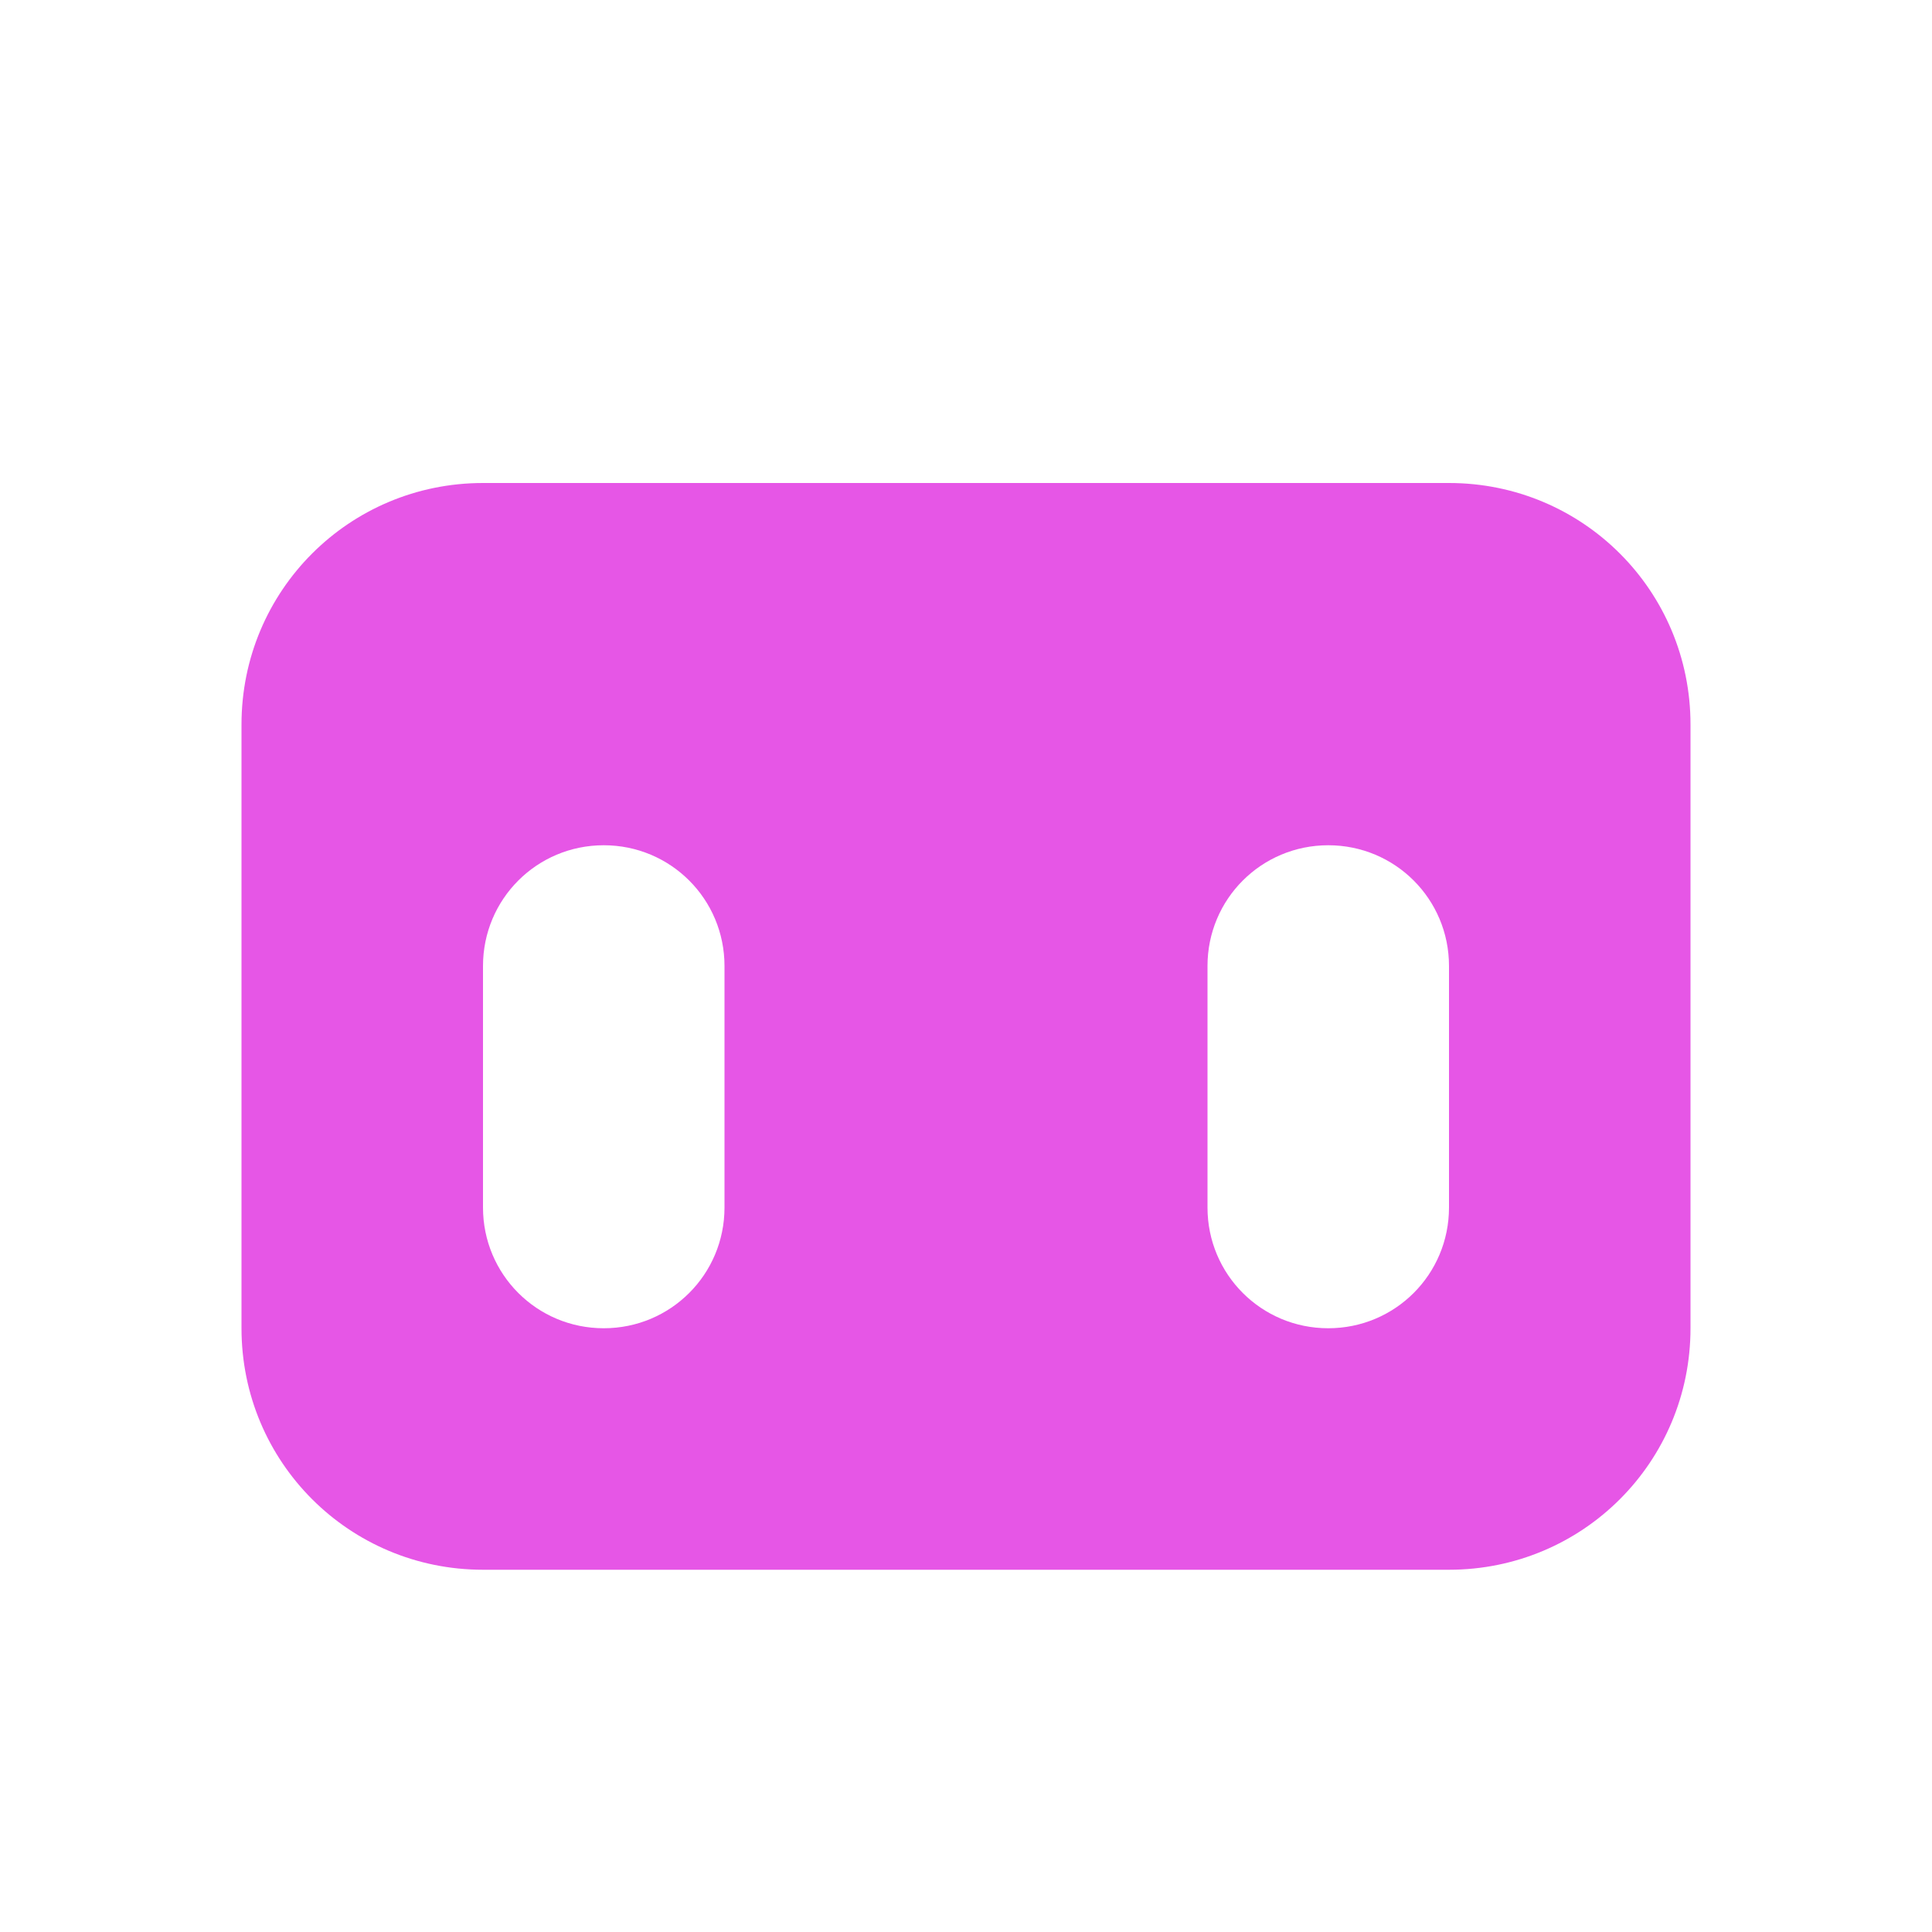
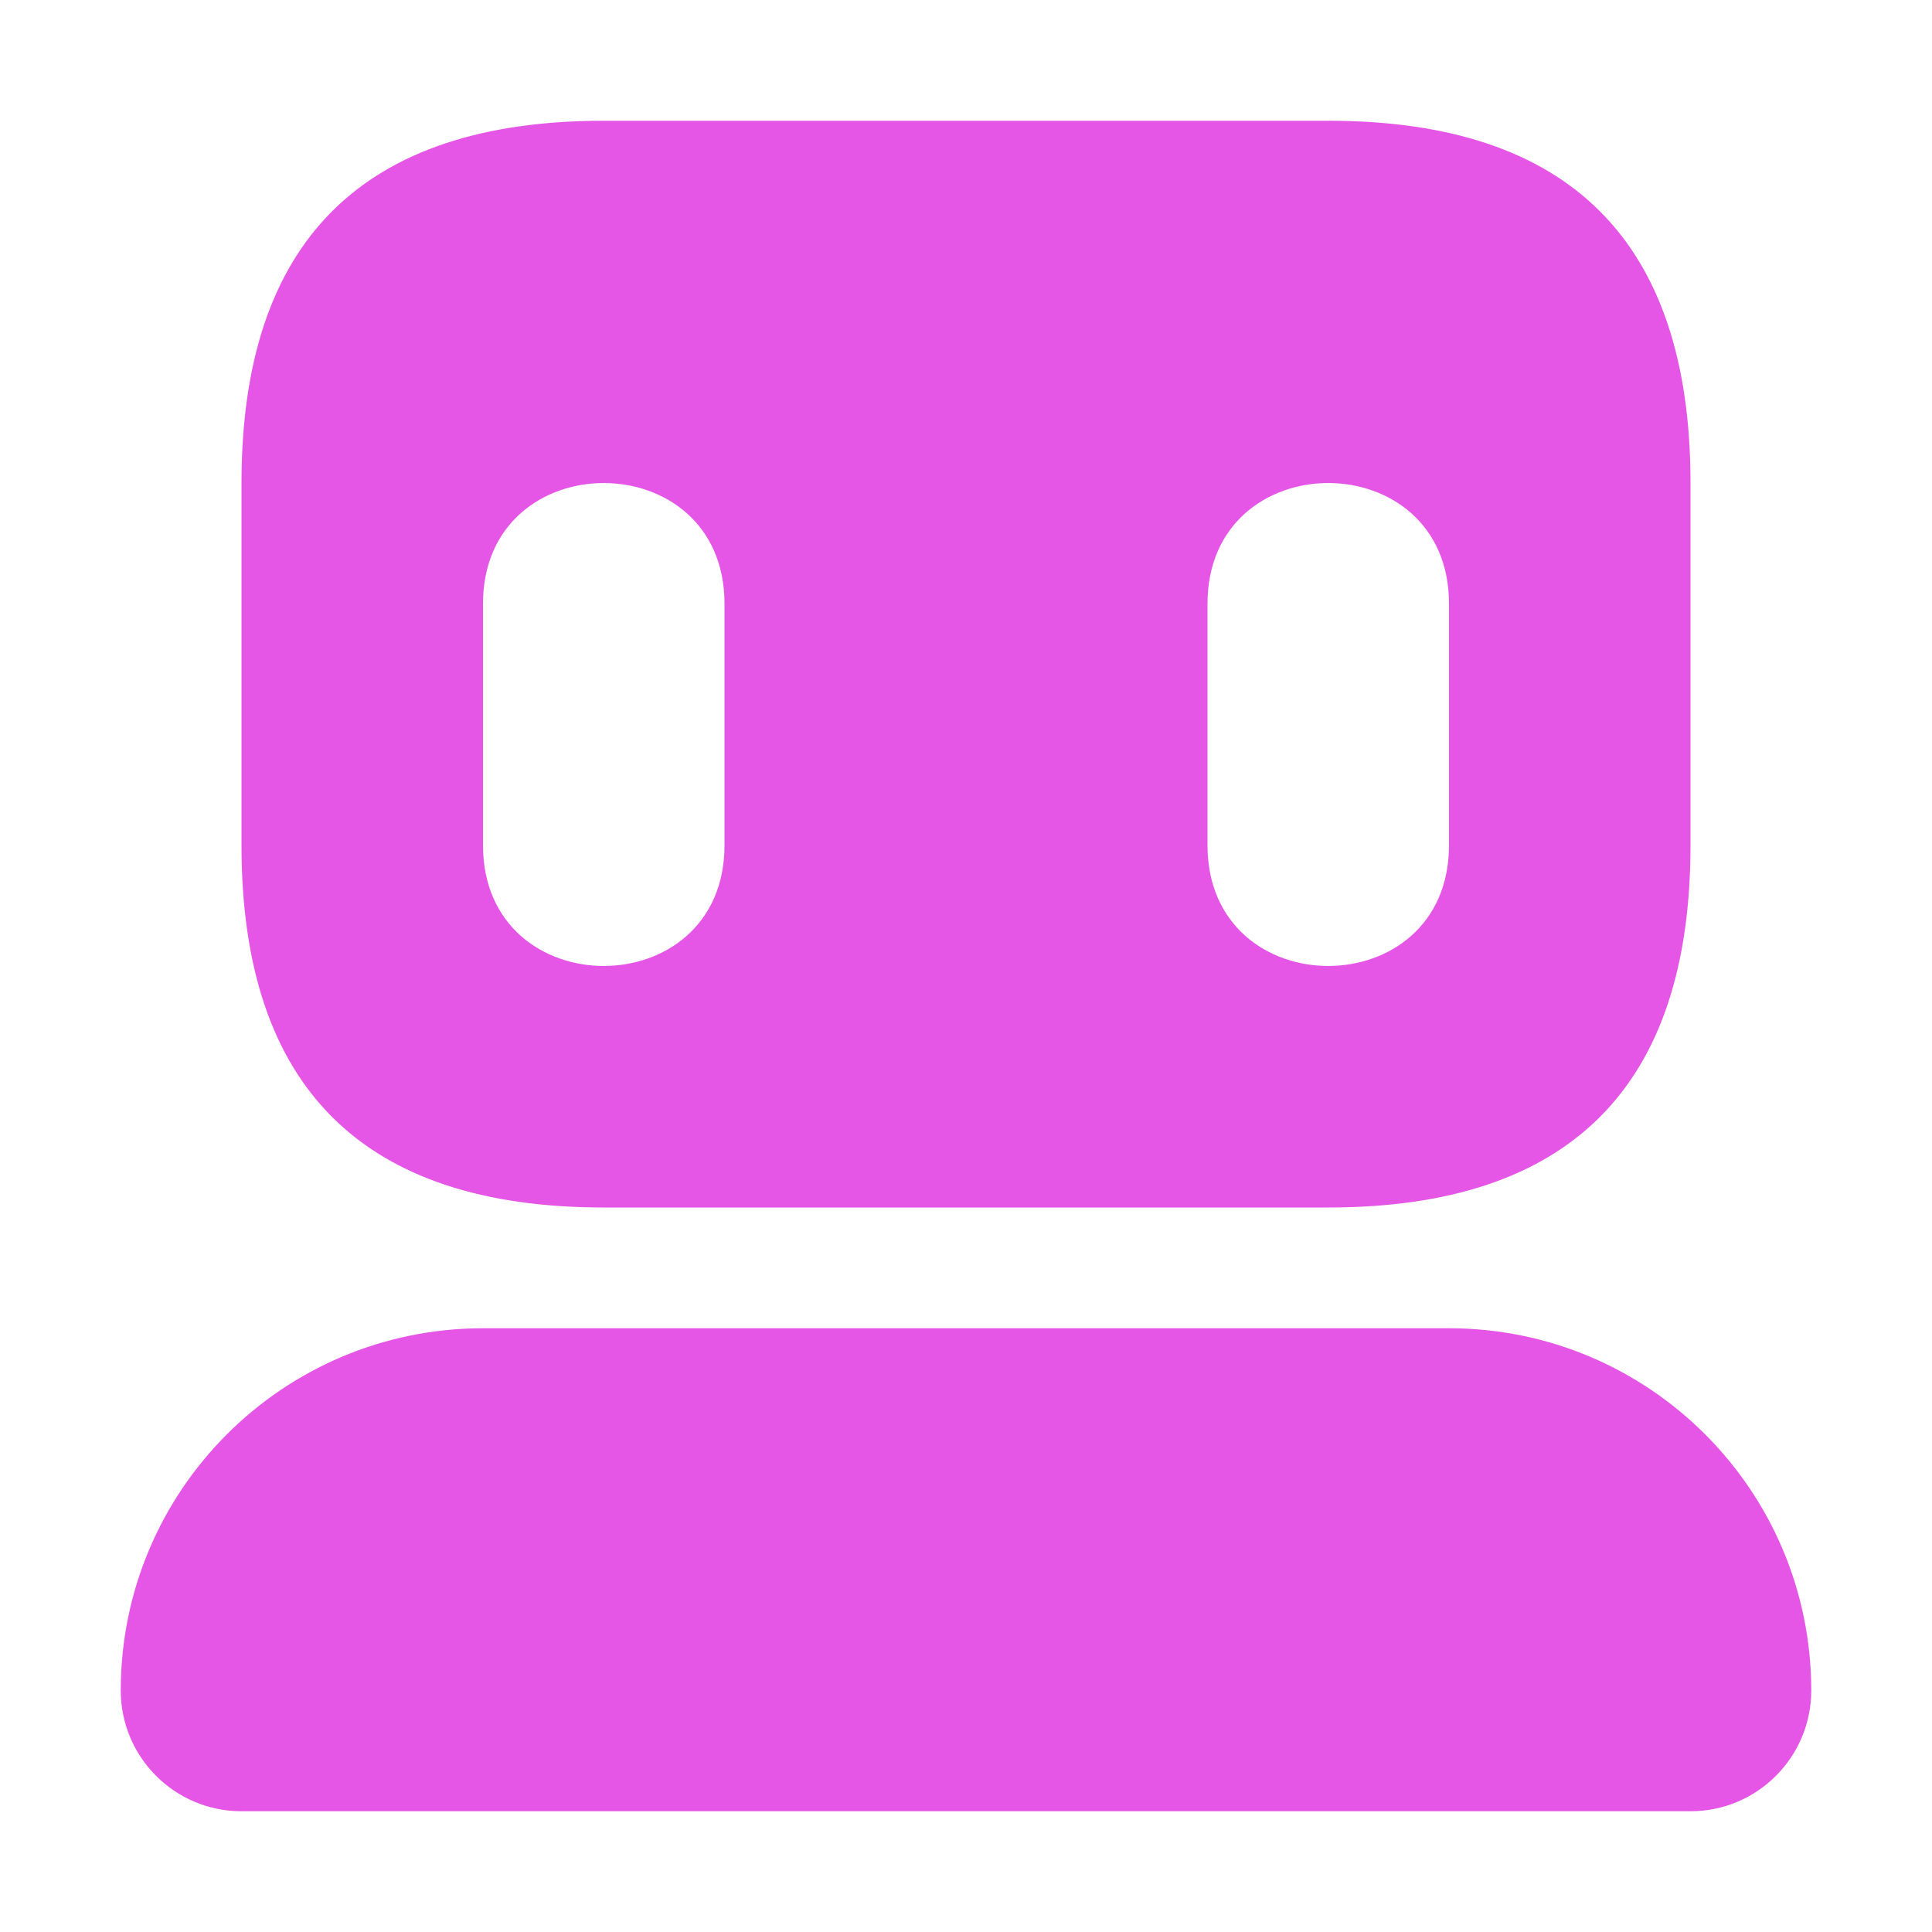
- <svg xmlns="http://www.w3.org/2000/svg" height="16" width="16">
-   <path d="m4.028 6c-1.108 0-2 .892-2 2v5c0 1.108.892 2 2 2h8c1.108 0 2-.892 2-2v-5c0-1.108-.892-2-2-2zm1 3c.554 0 1 .446 1 1v2c0 .554-.446 1-1 1s-1-.446-1-1v-2c0-.554.446-1 1-1zm6 0c.554 0 1 .446 1 1v2c0 .554-.446 1-1 1s-1-.446-1-1v-2c0-.554.446-1 1-1z" fill="#e656e6" stroke-linecap="round" stroke-linejoin="round" stroke-width="1.346" transform="translate(-.028 -2)" />
+ <svg xmlns="http://www.w3.org/2000/svg" width="16" height="16" version="1.1" id="svg2" xml:space="preserve">
+   <defs id="defs2" />
+   <rect style="display:none;fill:#000000;fill-opacity:1;stroke-width:1.5;stroke-linecap:round;stroke-linejoin:round;paint-order:fill markers stroke" id="rect2" width="16" height="16" x="0" y="0" />
+   <path fill="#8da5f3" d="M 5,1 C 3,1 2,2 2,4 v 3 c 0,2 1,3 3,3 h 6 c 2,0 3,-1 3,-3 V 4 C 14,2 13,1 11,1 Z M 4,5 C 4,3.667 6,3.667 6,5 V 7 C 6,8.333 4,8.333 4,7 Z m 8,2 c 0,1.333 -2,1.333 -2,0 V 5 c 0,-1.333 2,-1.333 2,0 z" id="path1" style="display:inline;fill:#e656e6;fill-opacity:1" />
+   <path style="fill:#e656e6;stroke-dashoffset:1.2;paint-order:fill markers stroke" id="rect9" width="14" height="4" x="1" y="11" d="m 4,11 h 8 a 3,3 45 0 1 3,3 1,1 135 0 1 -1,1 H 2 A 1,1 45 0 1 1,14 3,3 135 0 1 4,11 Z" />
</svg>
